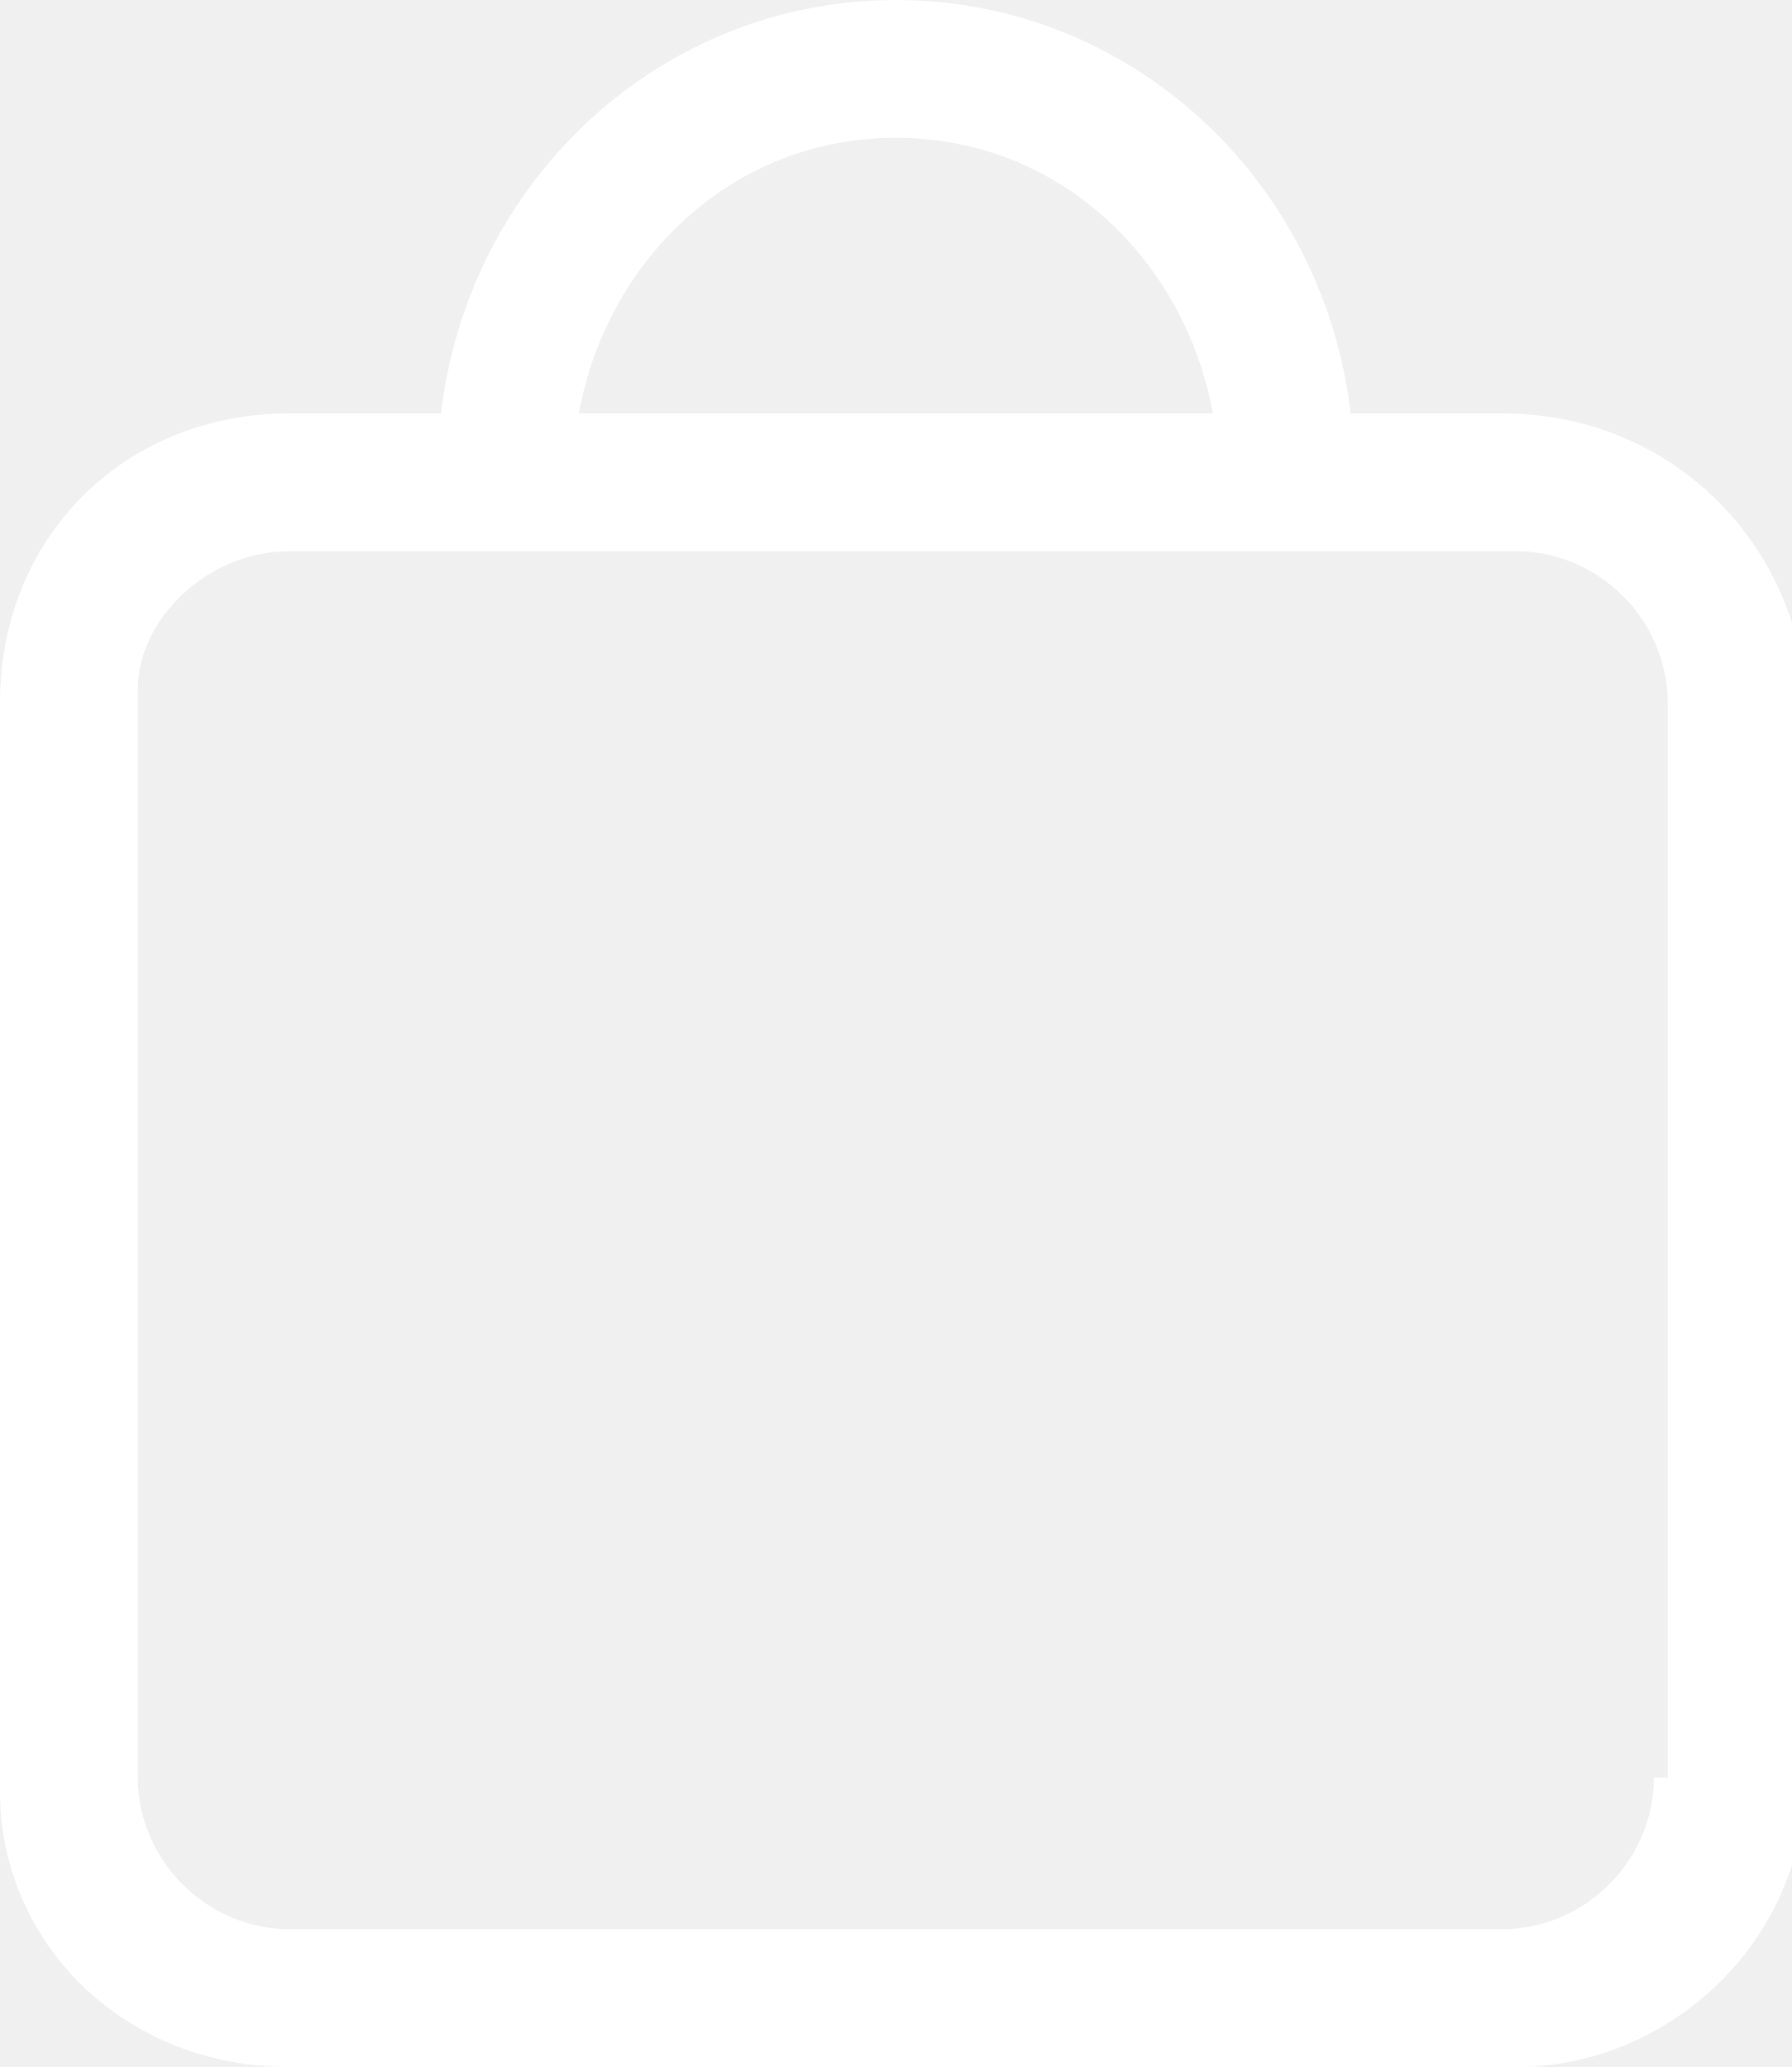
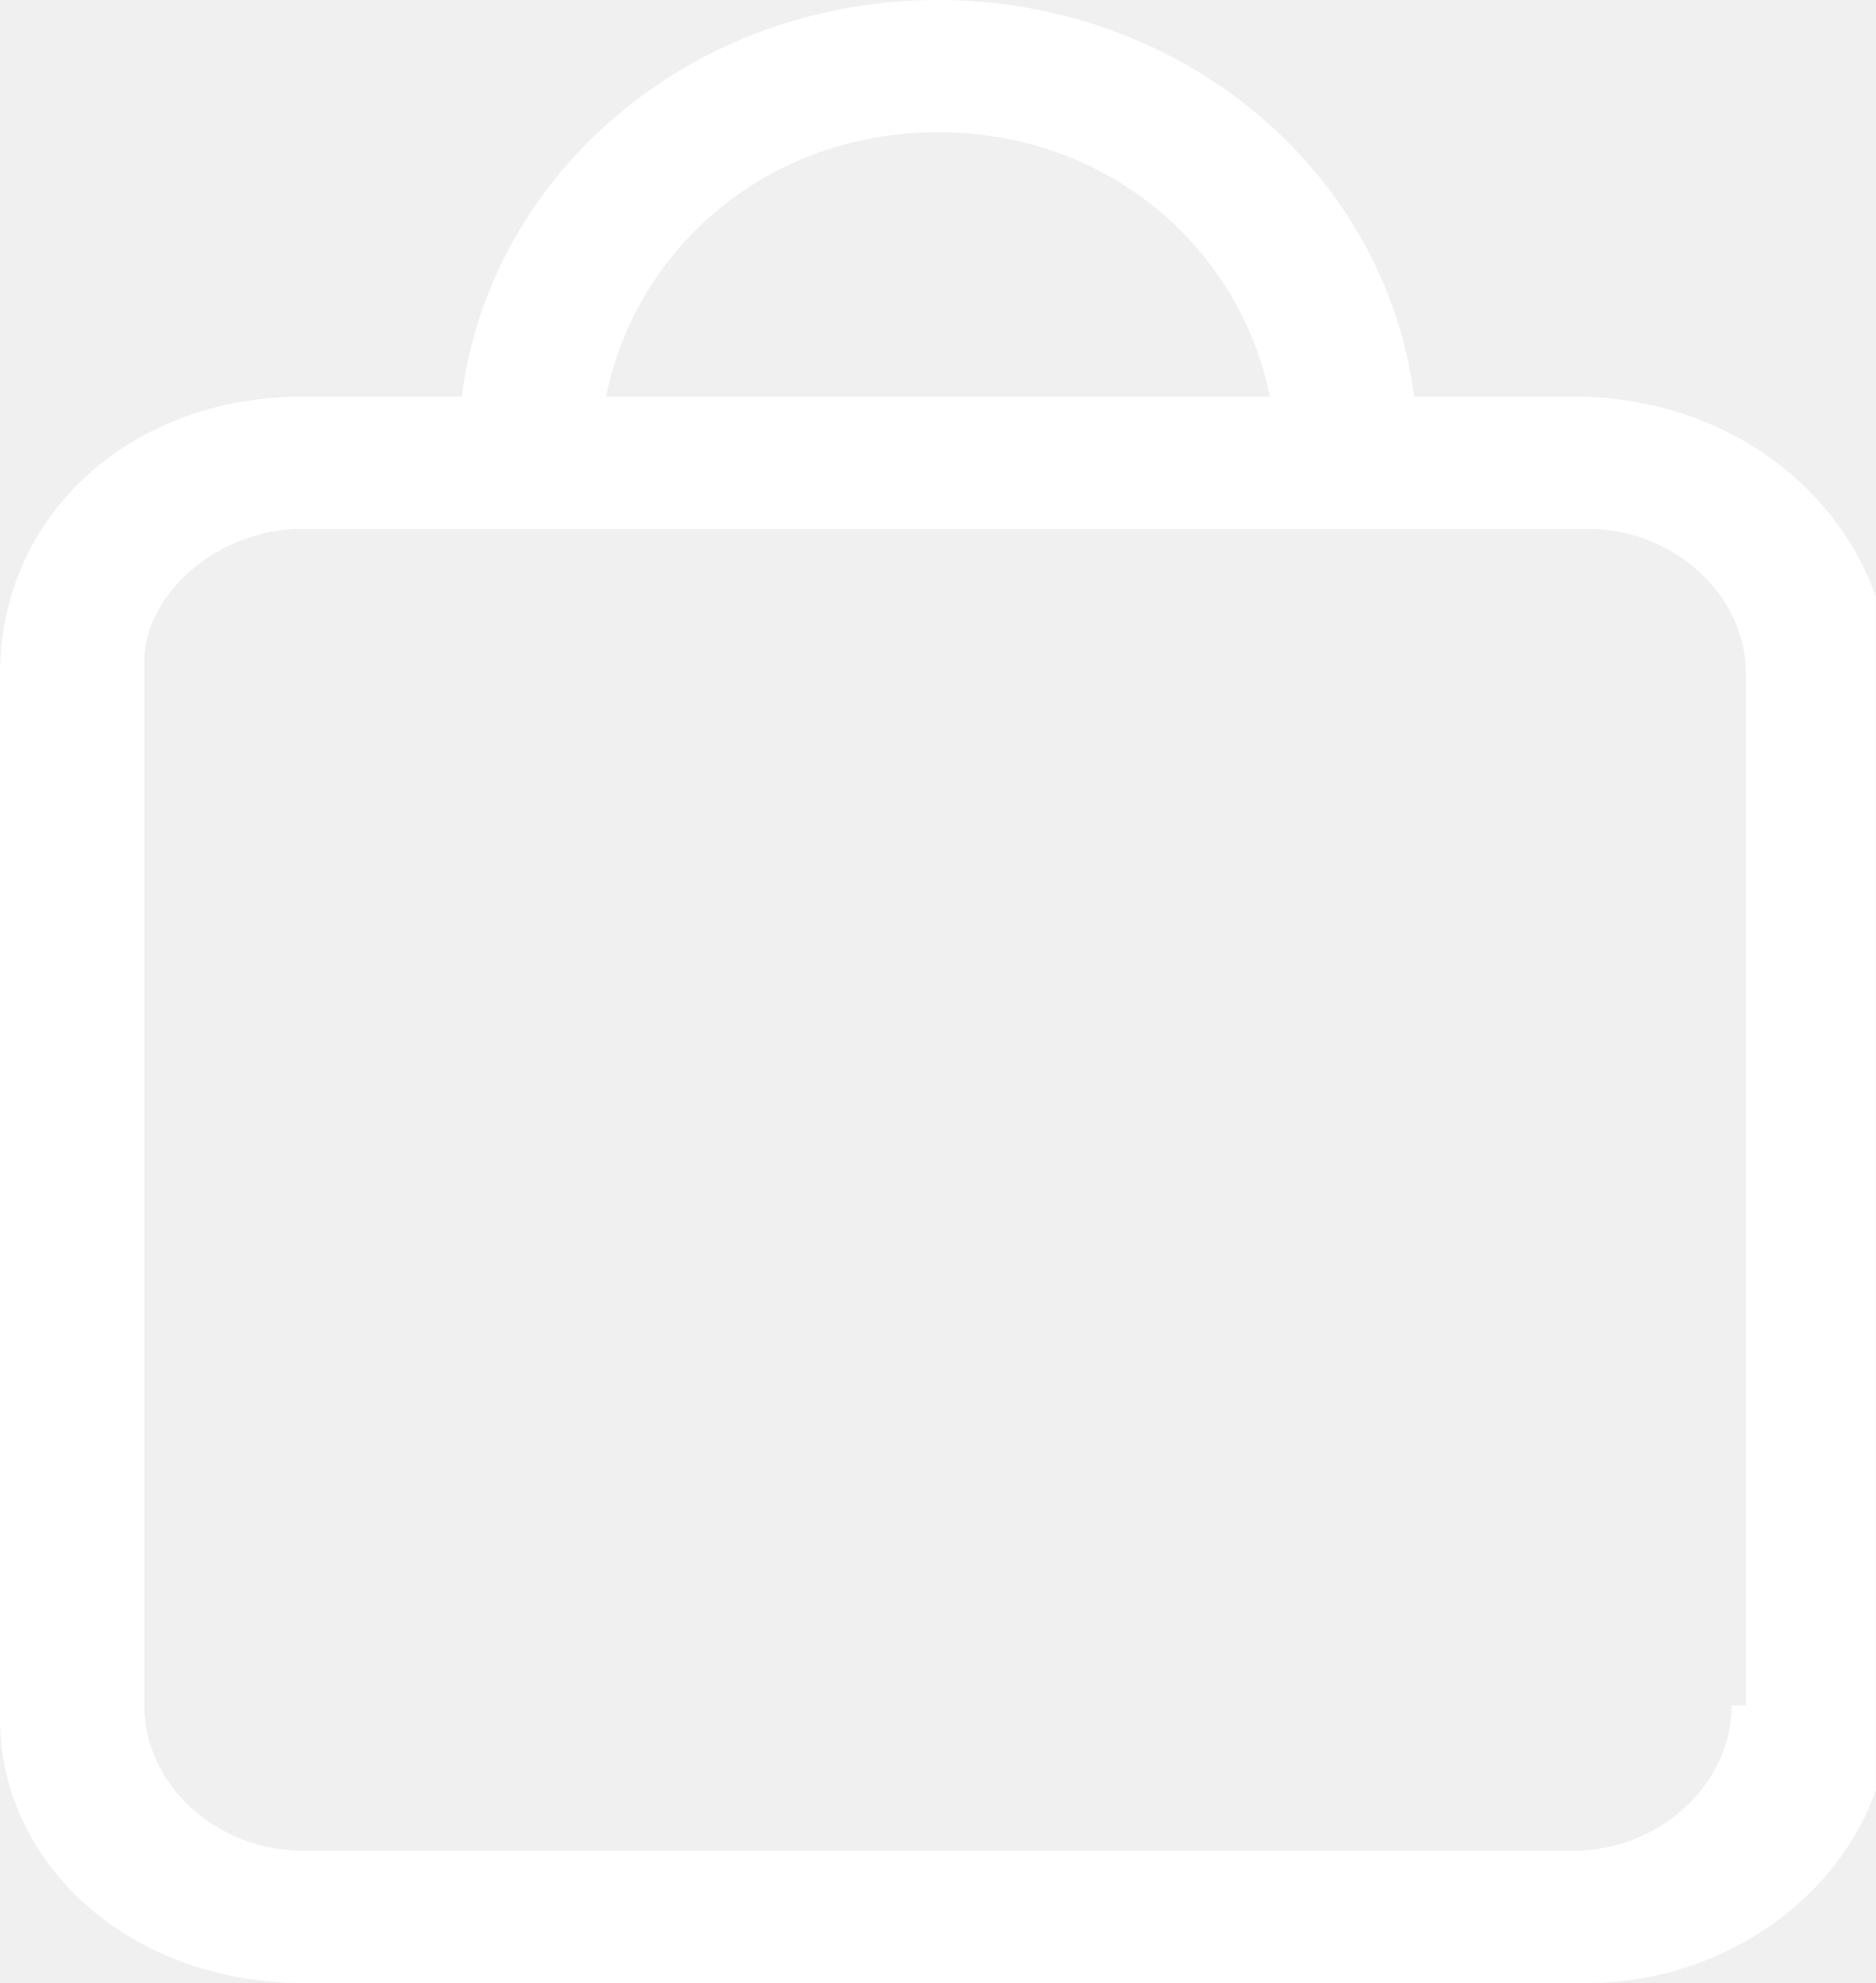
- <svg xmlns="http://www.w3.org/2000/svg" width="13" height="15" viewBox="0 0 13 15" fill="none">
-   <path fill-rule="evenodd" clip-rule="evenodd" d="M12 12.9C12 13.5 11.5 14 10.9 14H2.1C1.5 14 1 13.5 1 12.9V5C1 4.5 1.5 4 2.1 4H11C11.6 4 12.1 4.5 12.1 5.1V12.9H12ZM6.5 1C7.7 1 8.6 1.9 8.8 3H4.2C4.4 1.9 5.3 1 6.5 1V1ZM10.9 3H9.8C9.6 1.3 8.2 0 6.5 0C4.8 0 3.4 1.3 3.2 3H2.1C0.9 3 0 3.9 0 5.1V13C0 14.1 0.9 15 2.1 15H11C12.1 15 13.1 14.1 13.1 12.9V5C13 3.9 12.1 3 10.9 3V3Z" fill="white" />
+ <svg xmlns="http://www.w3.org/2000/svg" width="35" height="37" viewBox="0 0 35 37" fill="none">
+   <g clip-path="url(#clip0_161_108)">
+     <path fill-rule="evenodd" clip-rule="evenodd" d="M32.308 31.82C32.308 33.3 30.962 34.533 29.346 34.533H5.654C4.038 34.533 2.692 33.3 2.692 31.82V12.333C2.692 11.1 4.038 9.867 5.654 9.867H29.615C31.231 9.867 32.577 11.1 32.577 12.58V31.82H32.308ZM17.5 2.467C20.731 2.467 23.154 4.687 23.692 7.4H11.308C11.846 4.687 14.269 2.467 17.5 2.467ZM29.346 7.4H26.385C25.846 3.207 22.077 0 17.5 0C12.923 0 9.154 3.207 8.615 7.4H5.654C2.423 7.4 0 9.62 0 12.58V32.067C0 34.78 2.423 37 5.654 37H29.615C32.577 37 35.269 34.78 35.269 31.82V12.333C35 9.62 32.577 7.4 29.346 7.4Z" fill="white" />
+   </g>
+   <defs>
+     <clipPath id="clip0_161_108">
+       <rect width="35" height="37" fill="white" />
+     </clipPath>
+   </defs>
</svg>
